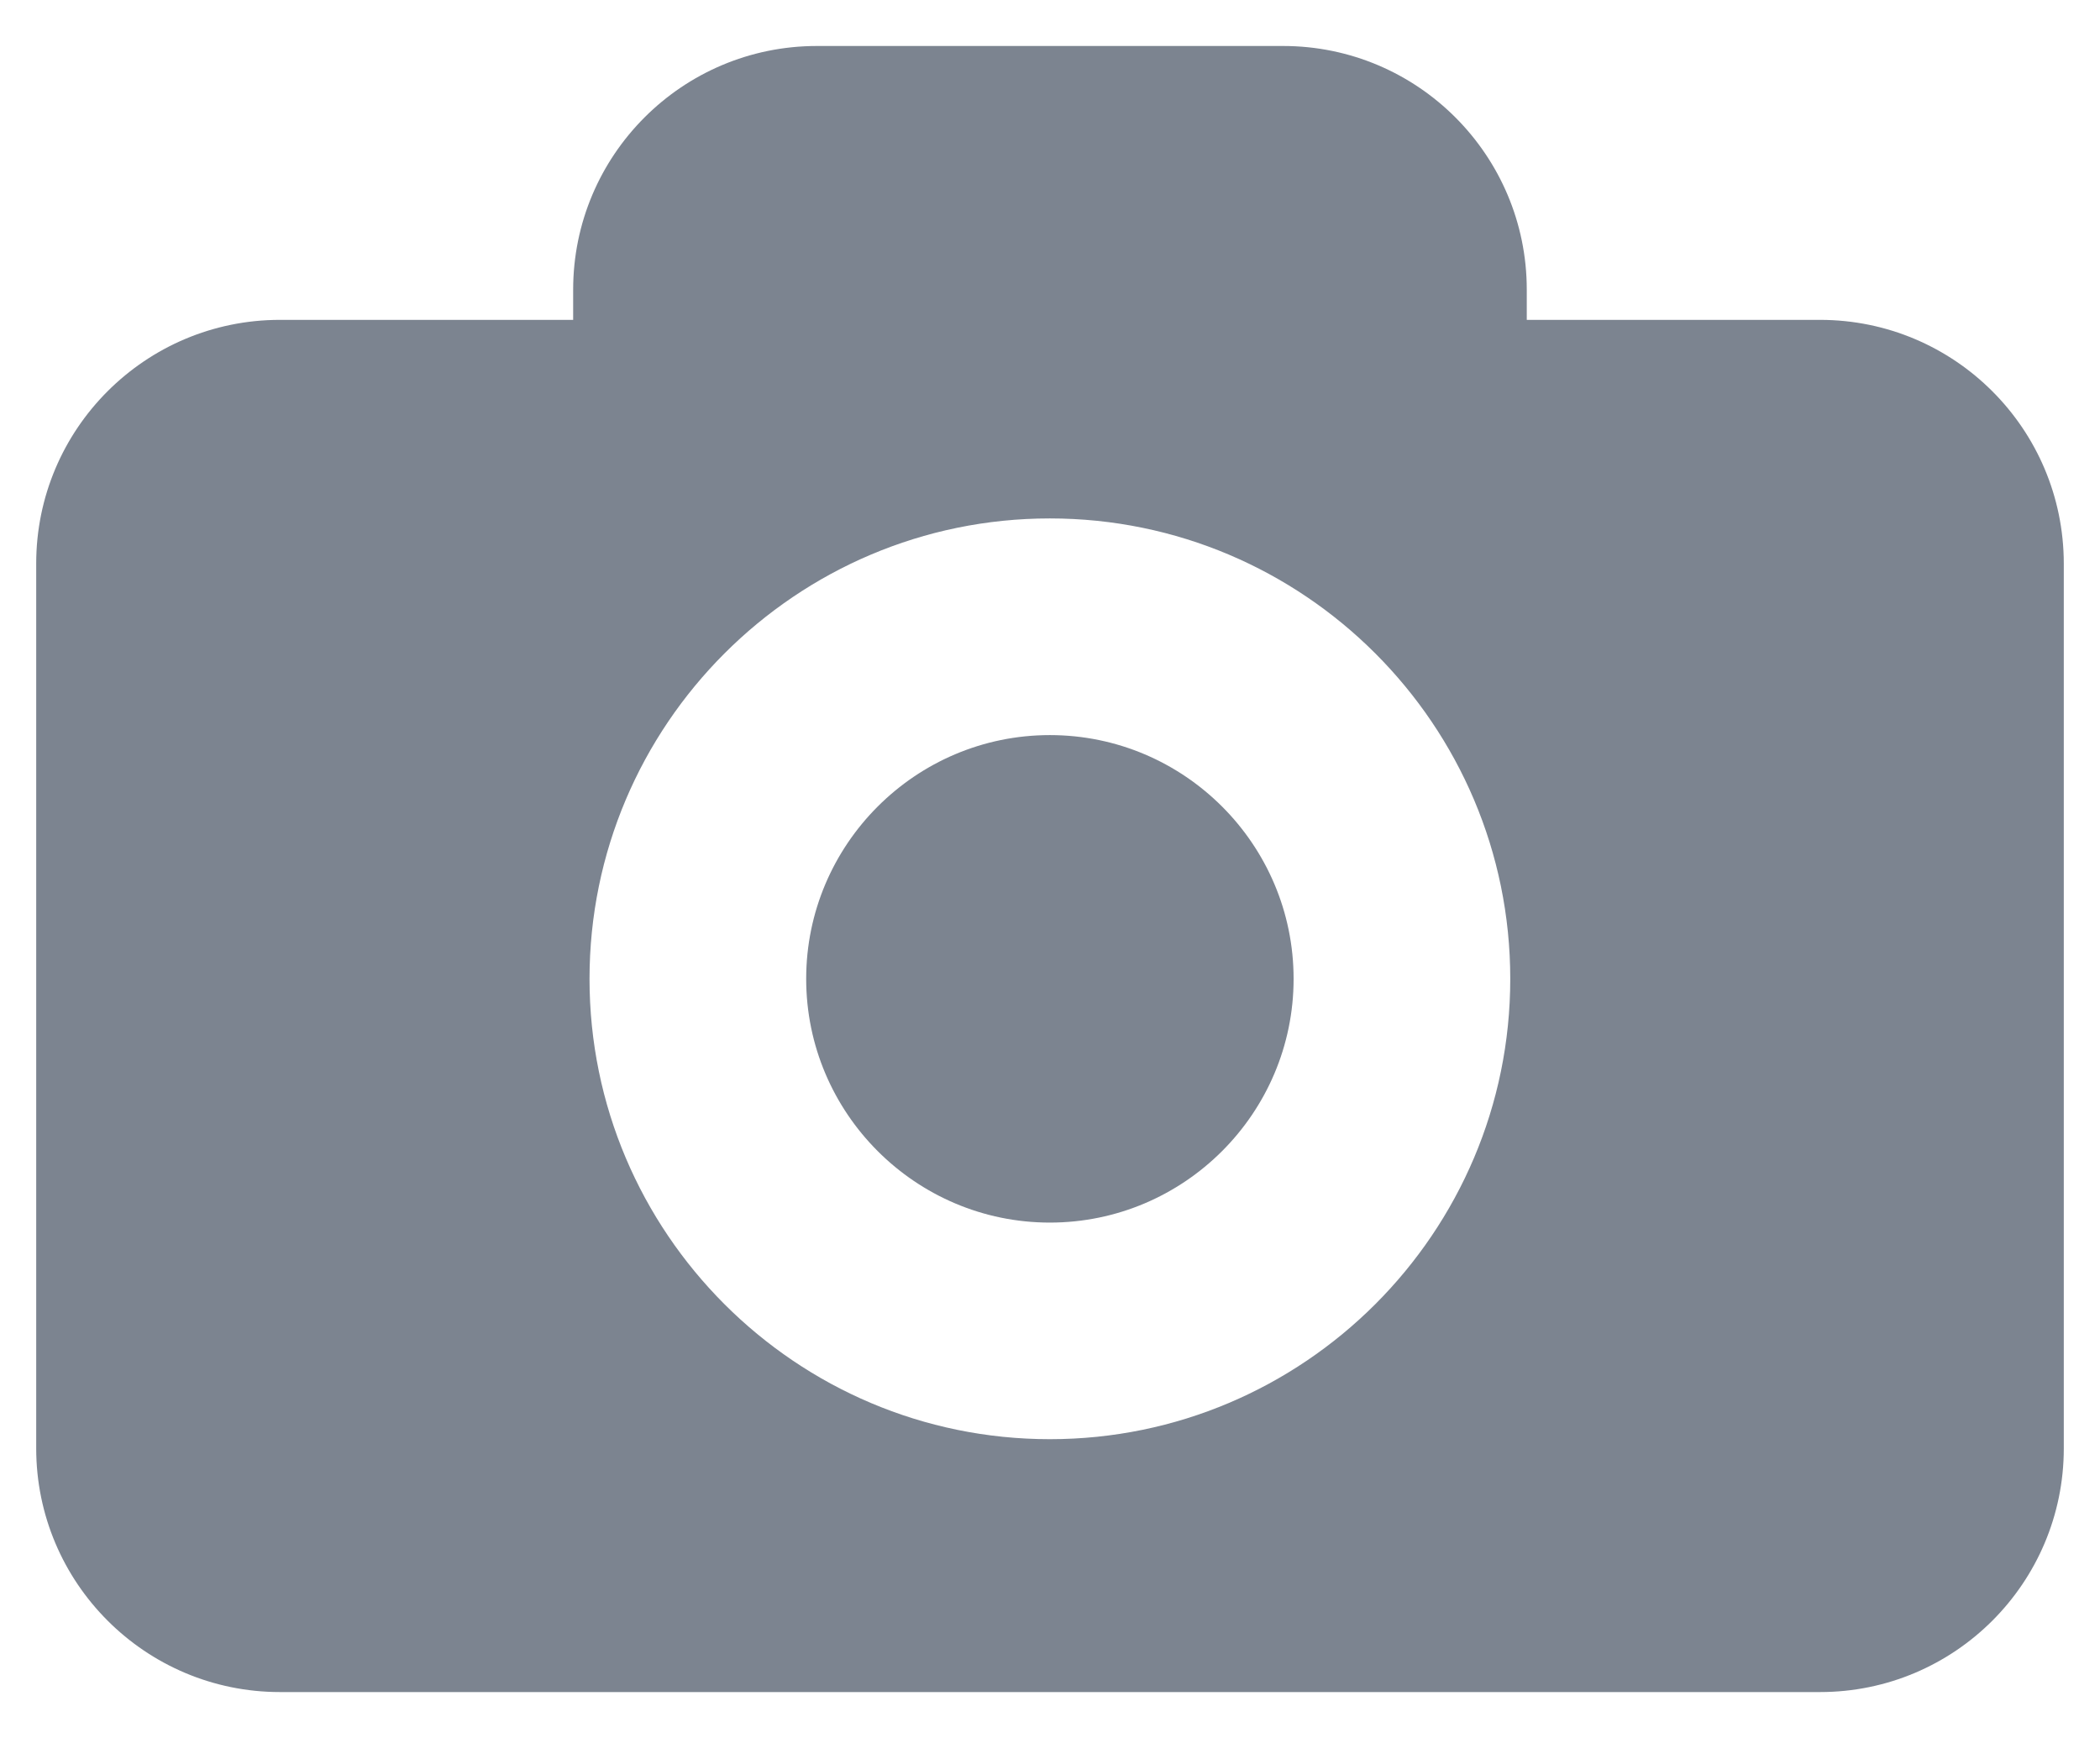
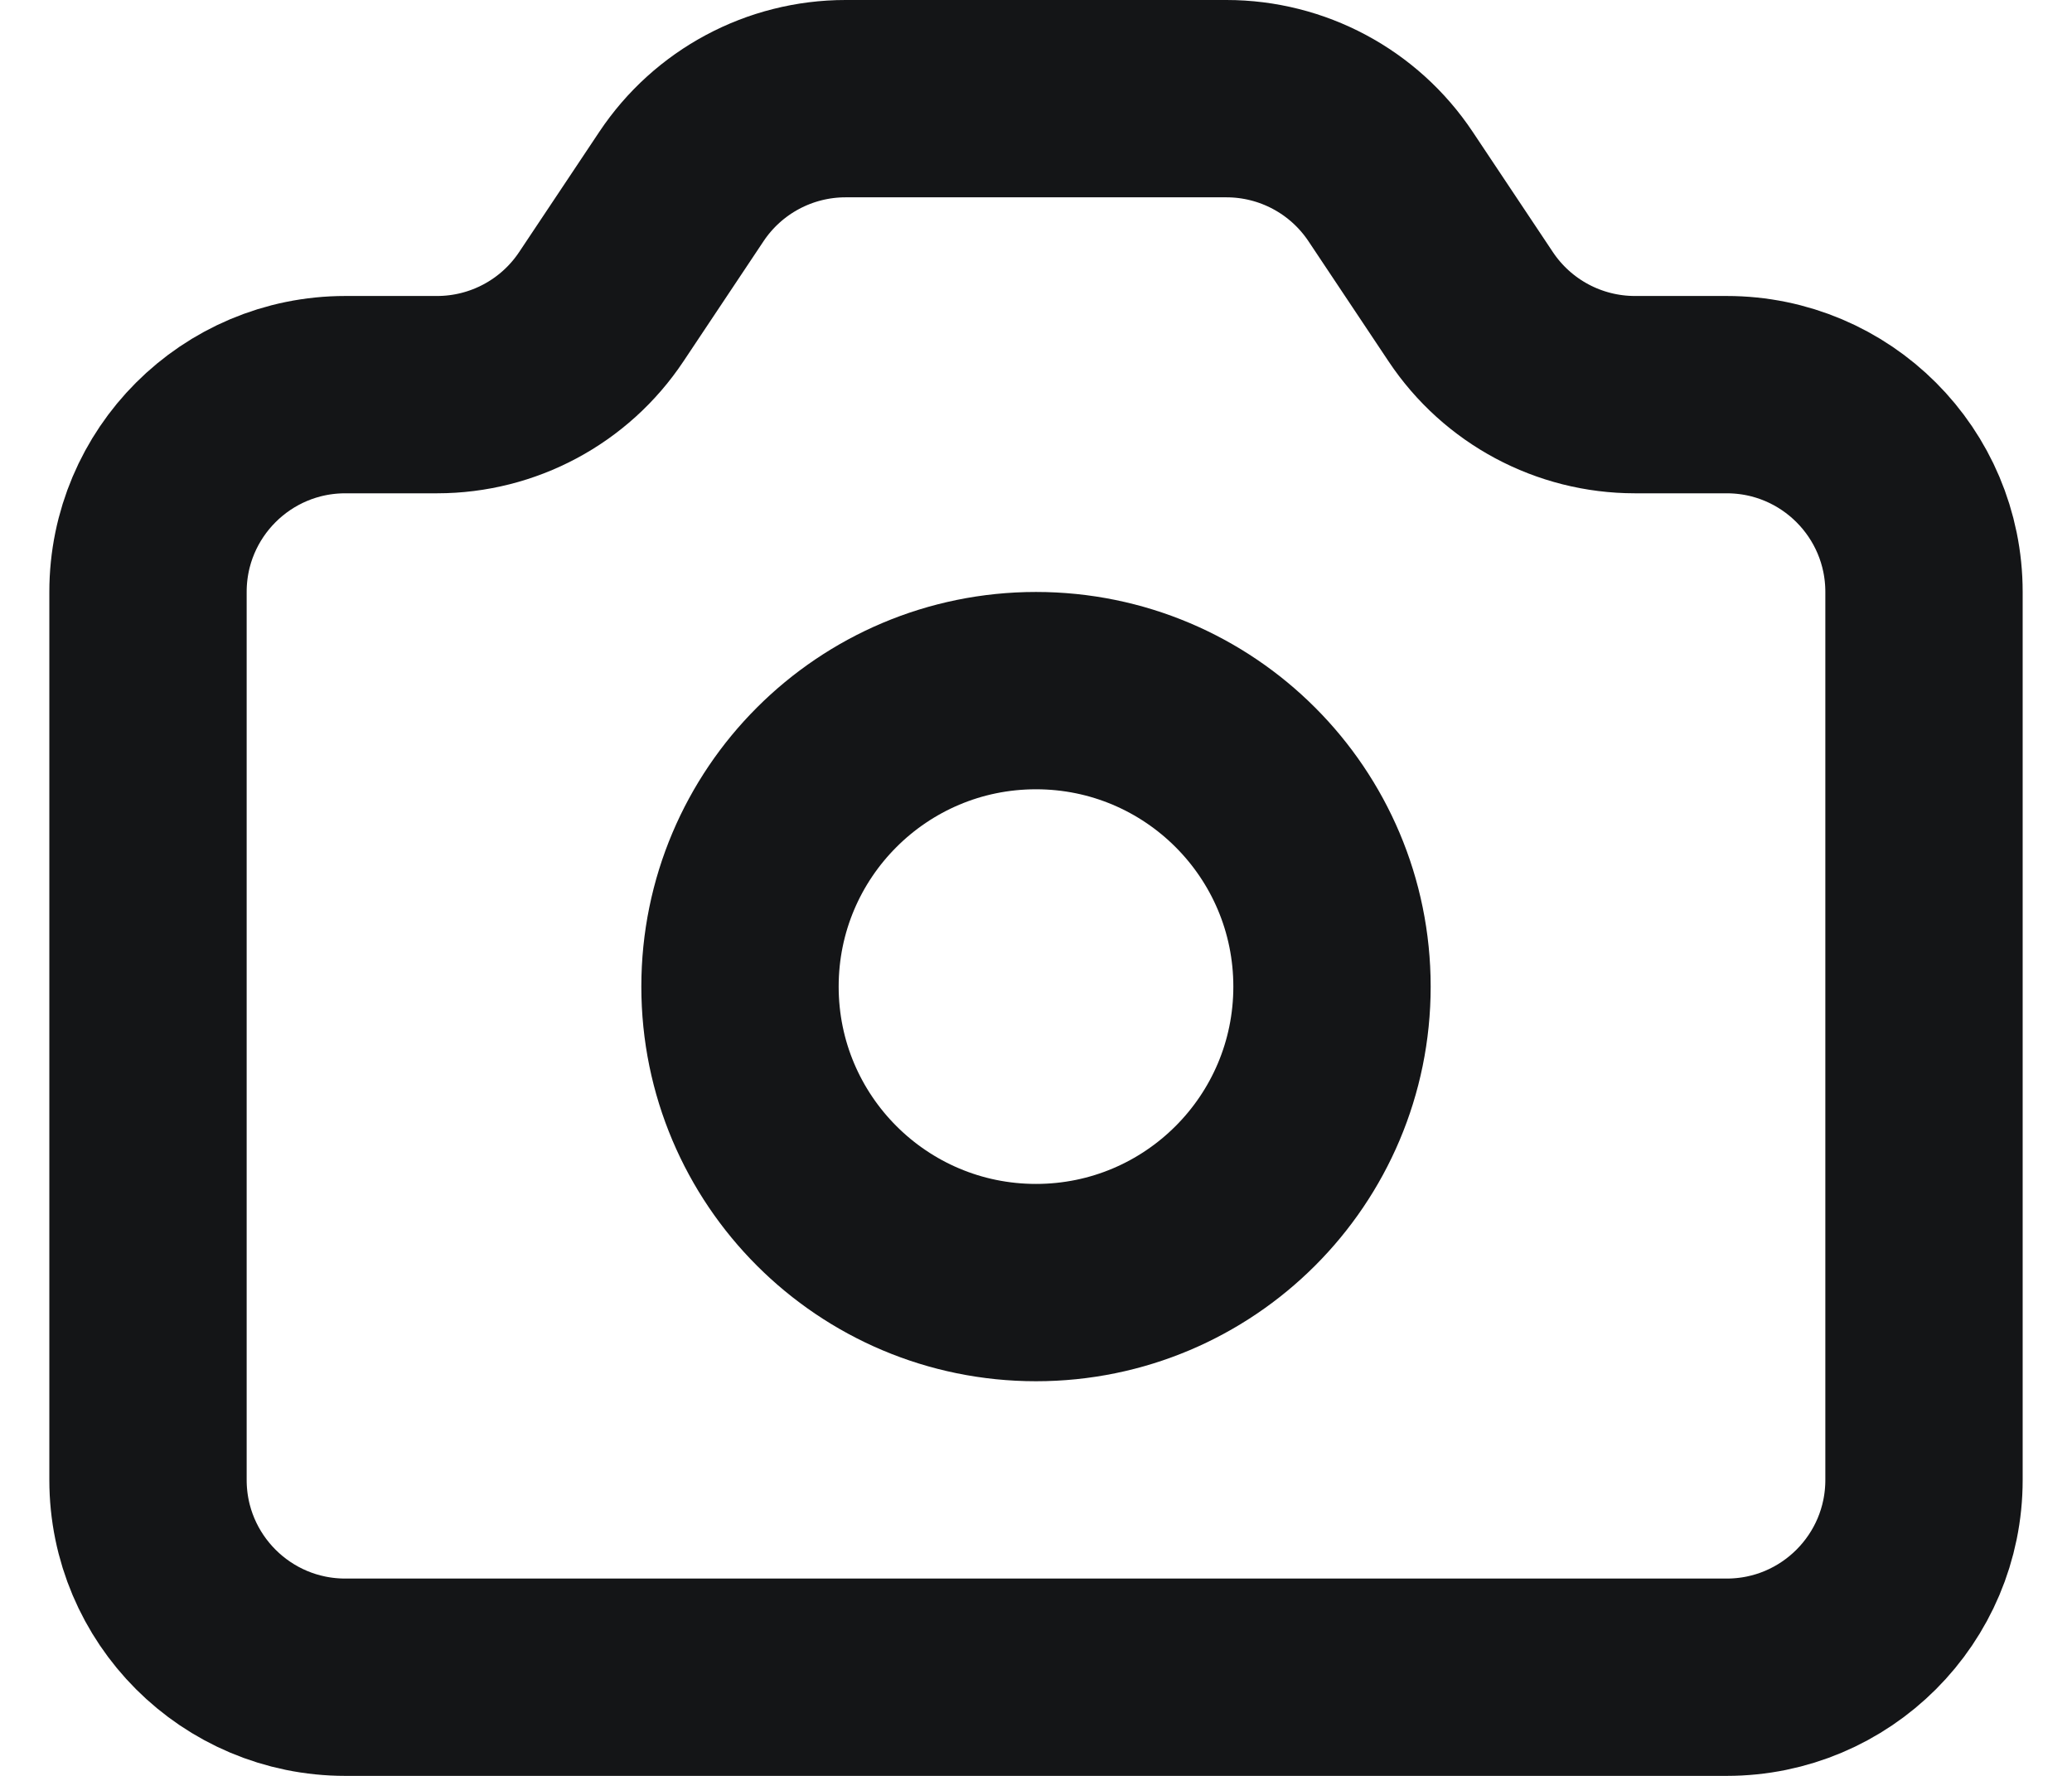
- <svg xmlns="http://www.w3.org/2000/svg" width="29" height="24" viewBox="0 0 29 24" fill="none">
-   <path d="M25.133 4.417H21.084V4.001C21.084 2.143 19.577 0.635 17.719 0.635H11.281C9.422 0.635 7.915 2.143 7.915 4.001V4.417H3.866C2.007 4.417 0.5 5.924 0.5 7.782V20C0.5 21.858 2.007 23.366 3.866 23.366H25.134C26.993 23.366 28.5 21.858 28.5 20V7.782C28.498 5.923 26.991 4.417 25.133 4.417ZM14.498 19.874C10.992 19.874 8.141 17.023 8.141 13.517C8.141 10.011 10.992 7.159 14.498 7.159C18.005 7.159 20.856 10.01 20.856 13.517C20.856 17.023 18.004 19.874 14.498 19.874ZM17.864 13.517C17.864 15.371 16.354 16.883 14.498 16.883C12.643 16.883 11.133 15.371 11.133 13.517C11.133 11.662 12.643 10.151 14.498 10.151C16.354 10.151 17.864 11.662 17.864 13.517Z" fill="#5C6574" fill-opacity="0.8" />
+ <svg xmlns="http://www.w3.org/2000/svg" width="21" height="18" viewBox="0 0 21 18" fill="none">
+   <path d="M1.5 6C1.5 4.895 2.395 4 3.5 4H4.43C5.098 4 5.723 3.666 6.094 3.109L6.906 1.891C7.277 1.334 7.902 1 8.57 1H12.43C13.098 1 13.723 1.334 14.094 1.891L14.906 3.109C15.277 3.666 15.902 4 16.57 4H17.5C18.605 4 19.5 4.895 19.5 6V15C19.5 16.105 18.605 17 17.5 17H3.5C2.395 17 1.5 16.105 1.5 15V6Z" stroke="#141517" stroke-width="2" stroke-linecap="round" stroke-linejoin="round" />
+   <path d="M13.5 10C13.5 11.657 12.157 13 10.5 13C8.843 13 7.5 11.657 7.5 10C7.5 8.343 8.843 7 10.5 7C12.157 7 13.5 8.343 13.5 10Z" stroke="#141517" stroke-width="2" stroke-linecap="round" stroke-linejoin="round" />
</svg>
